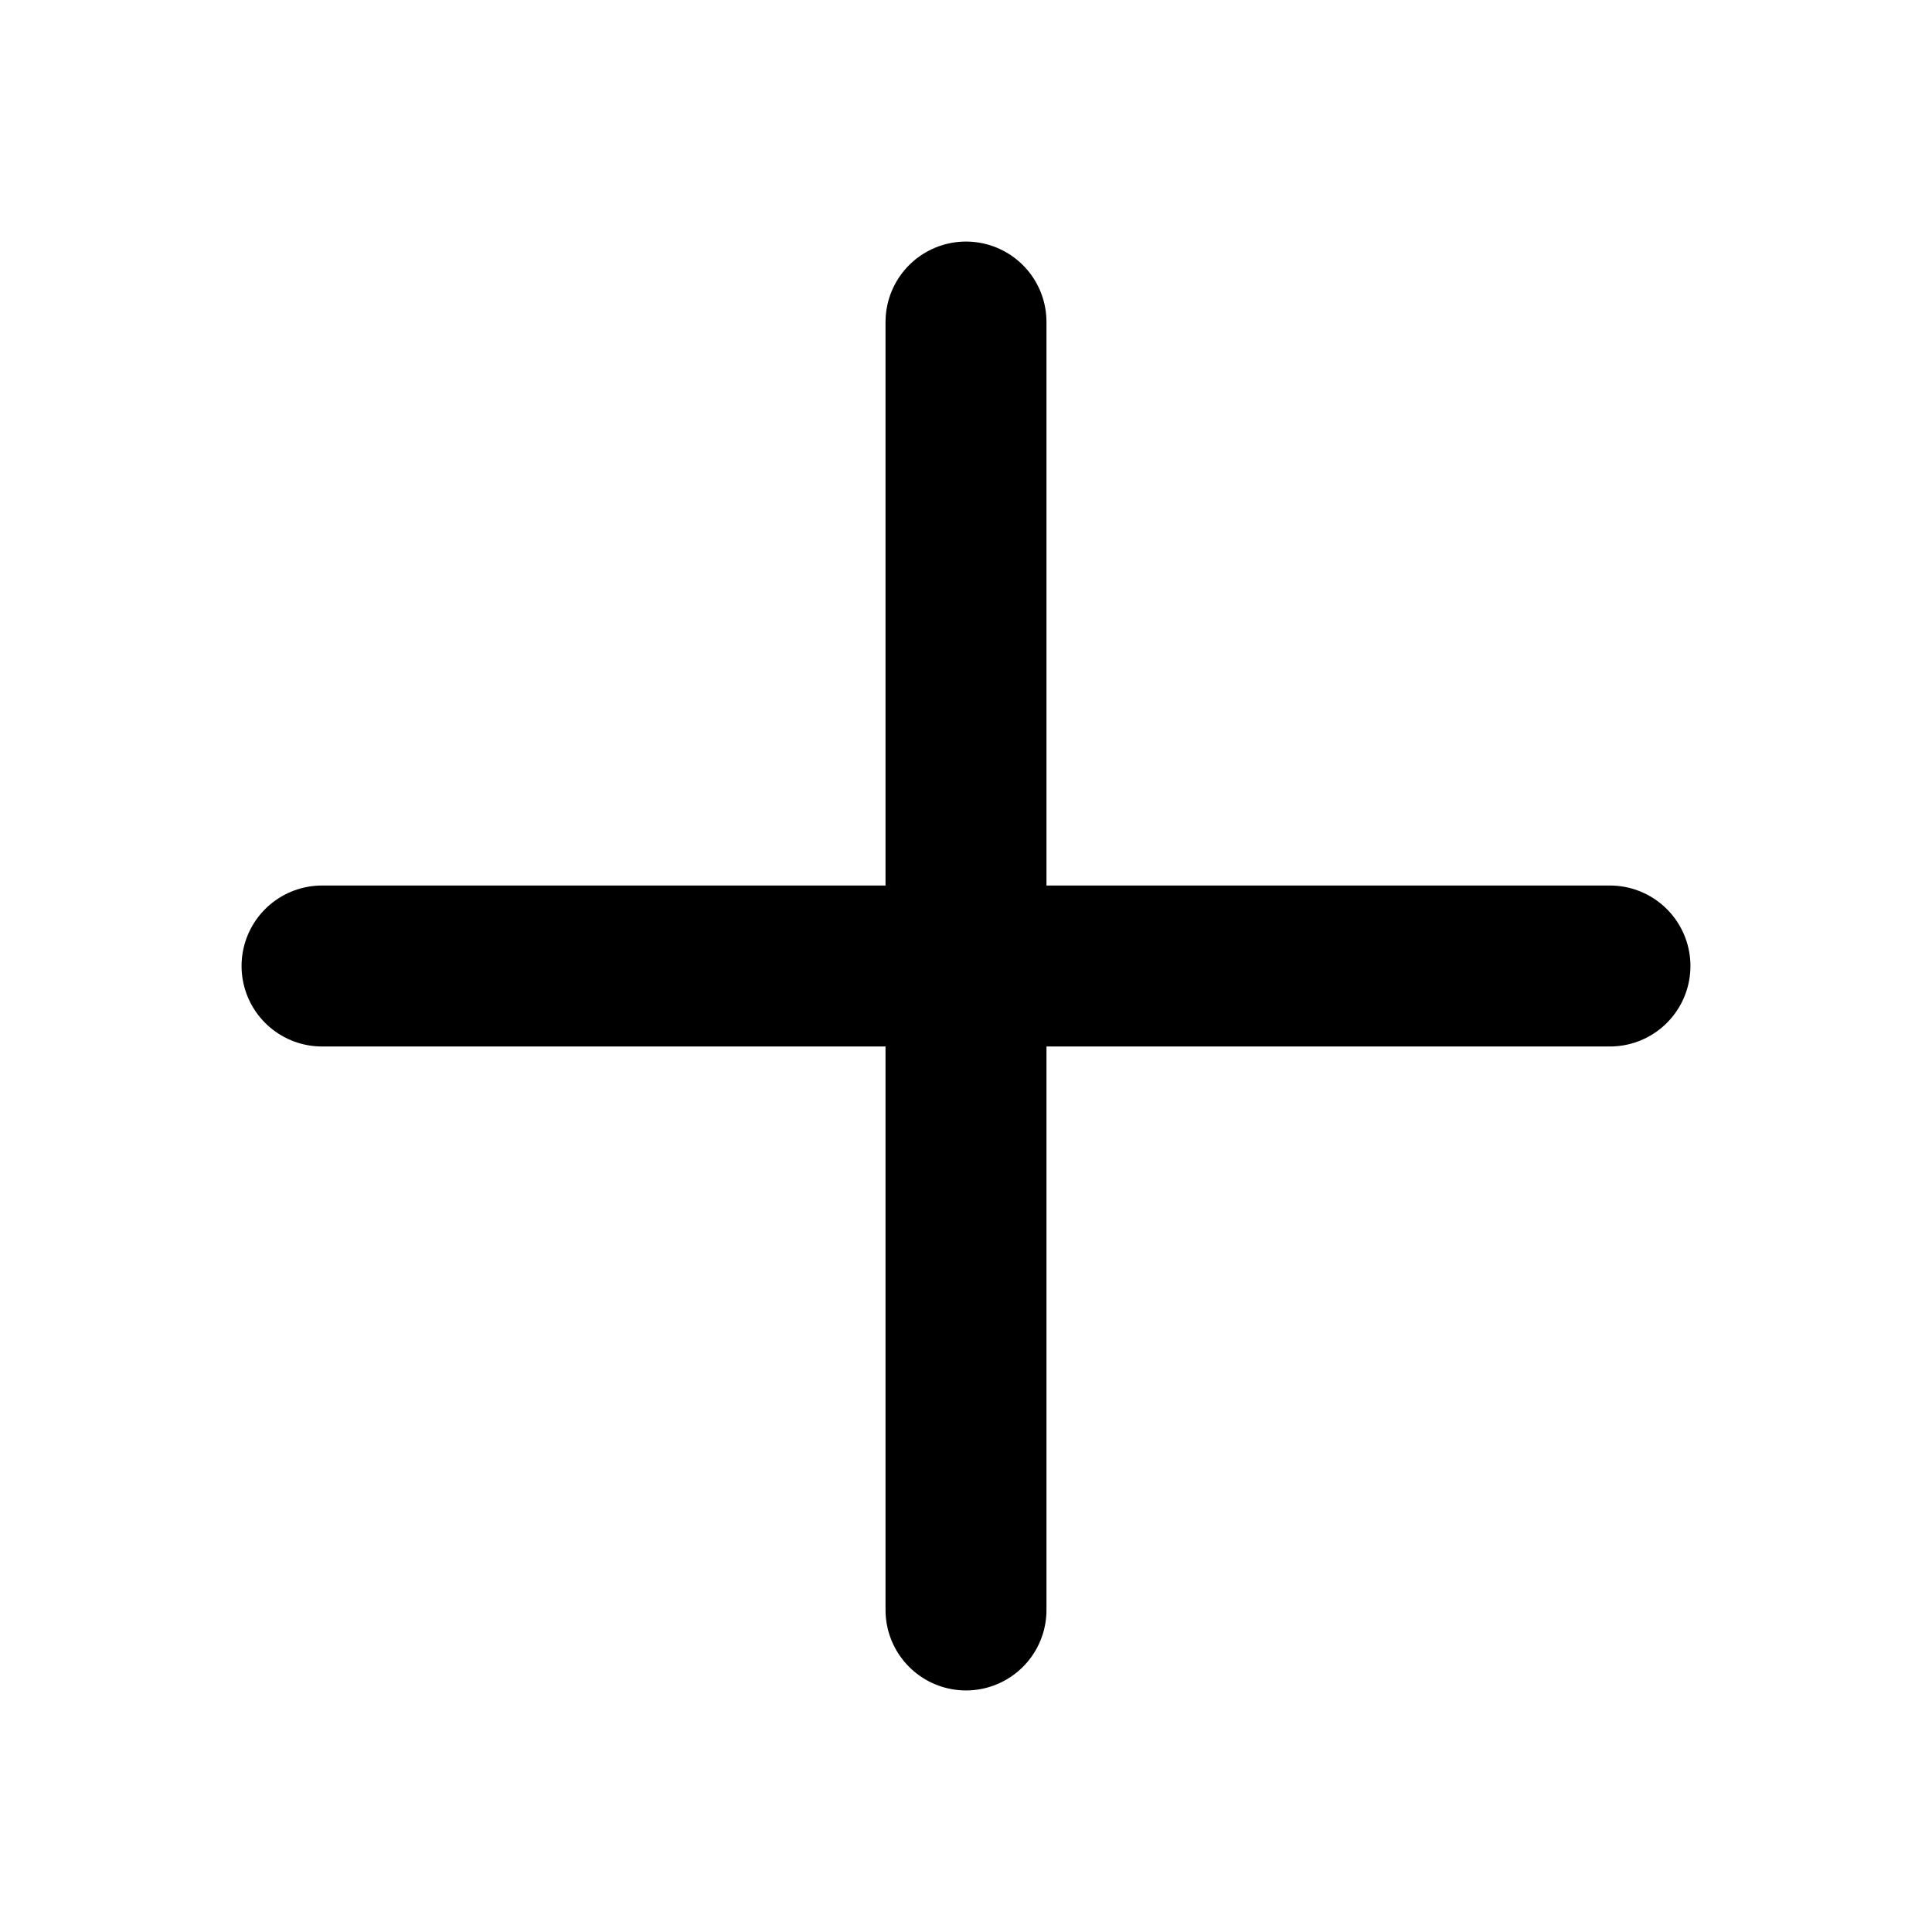
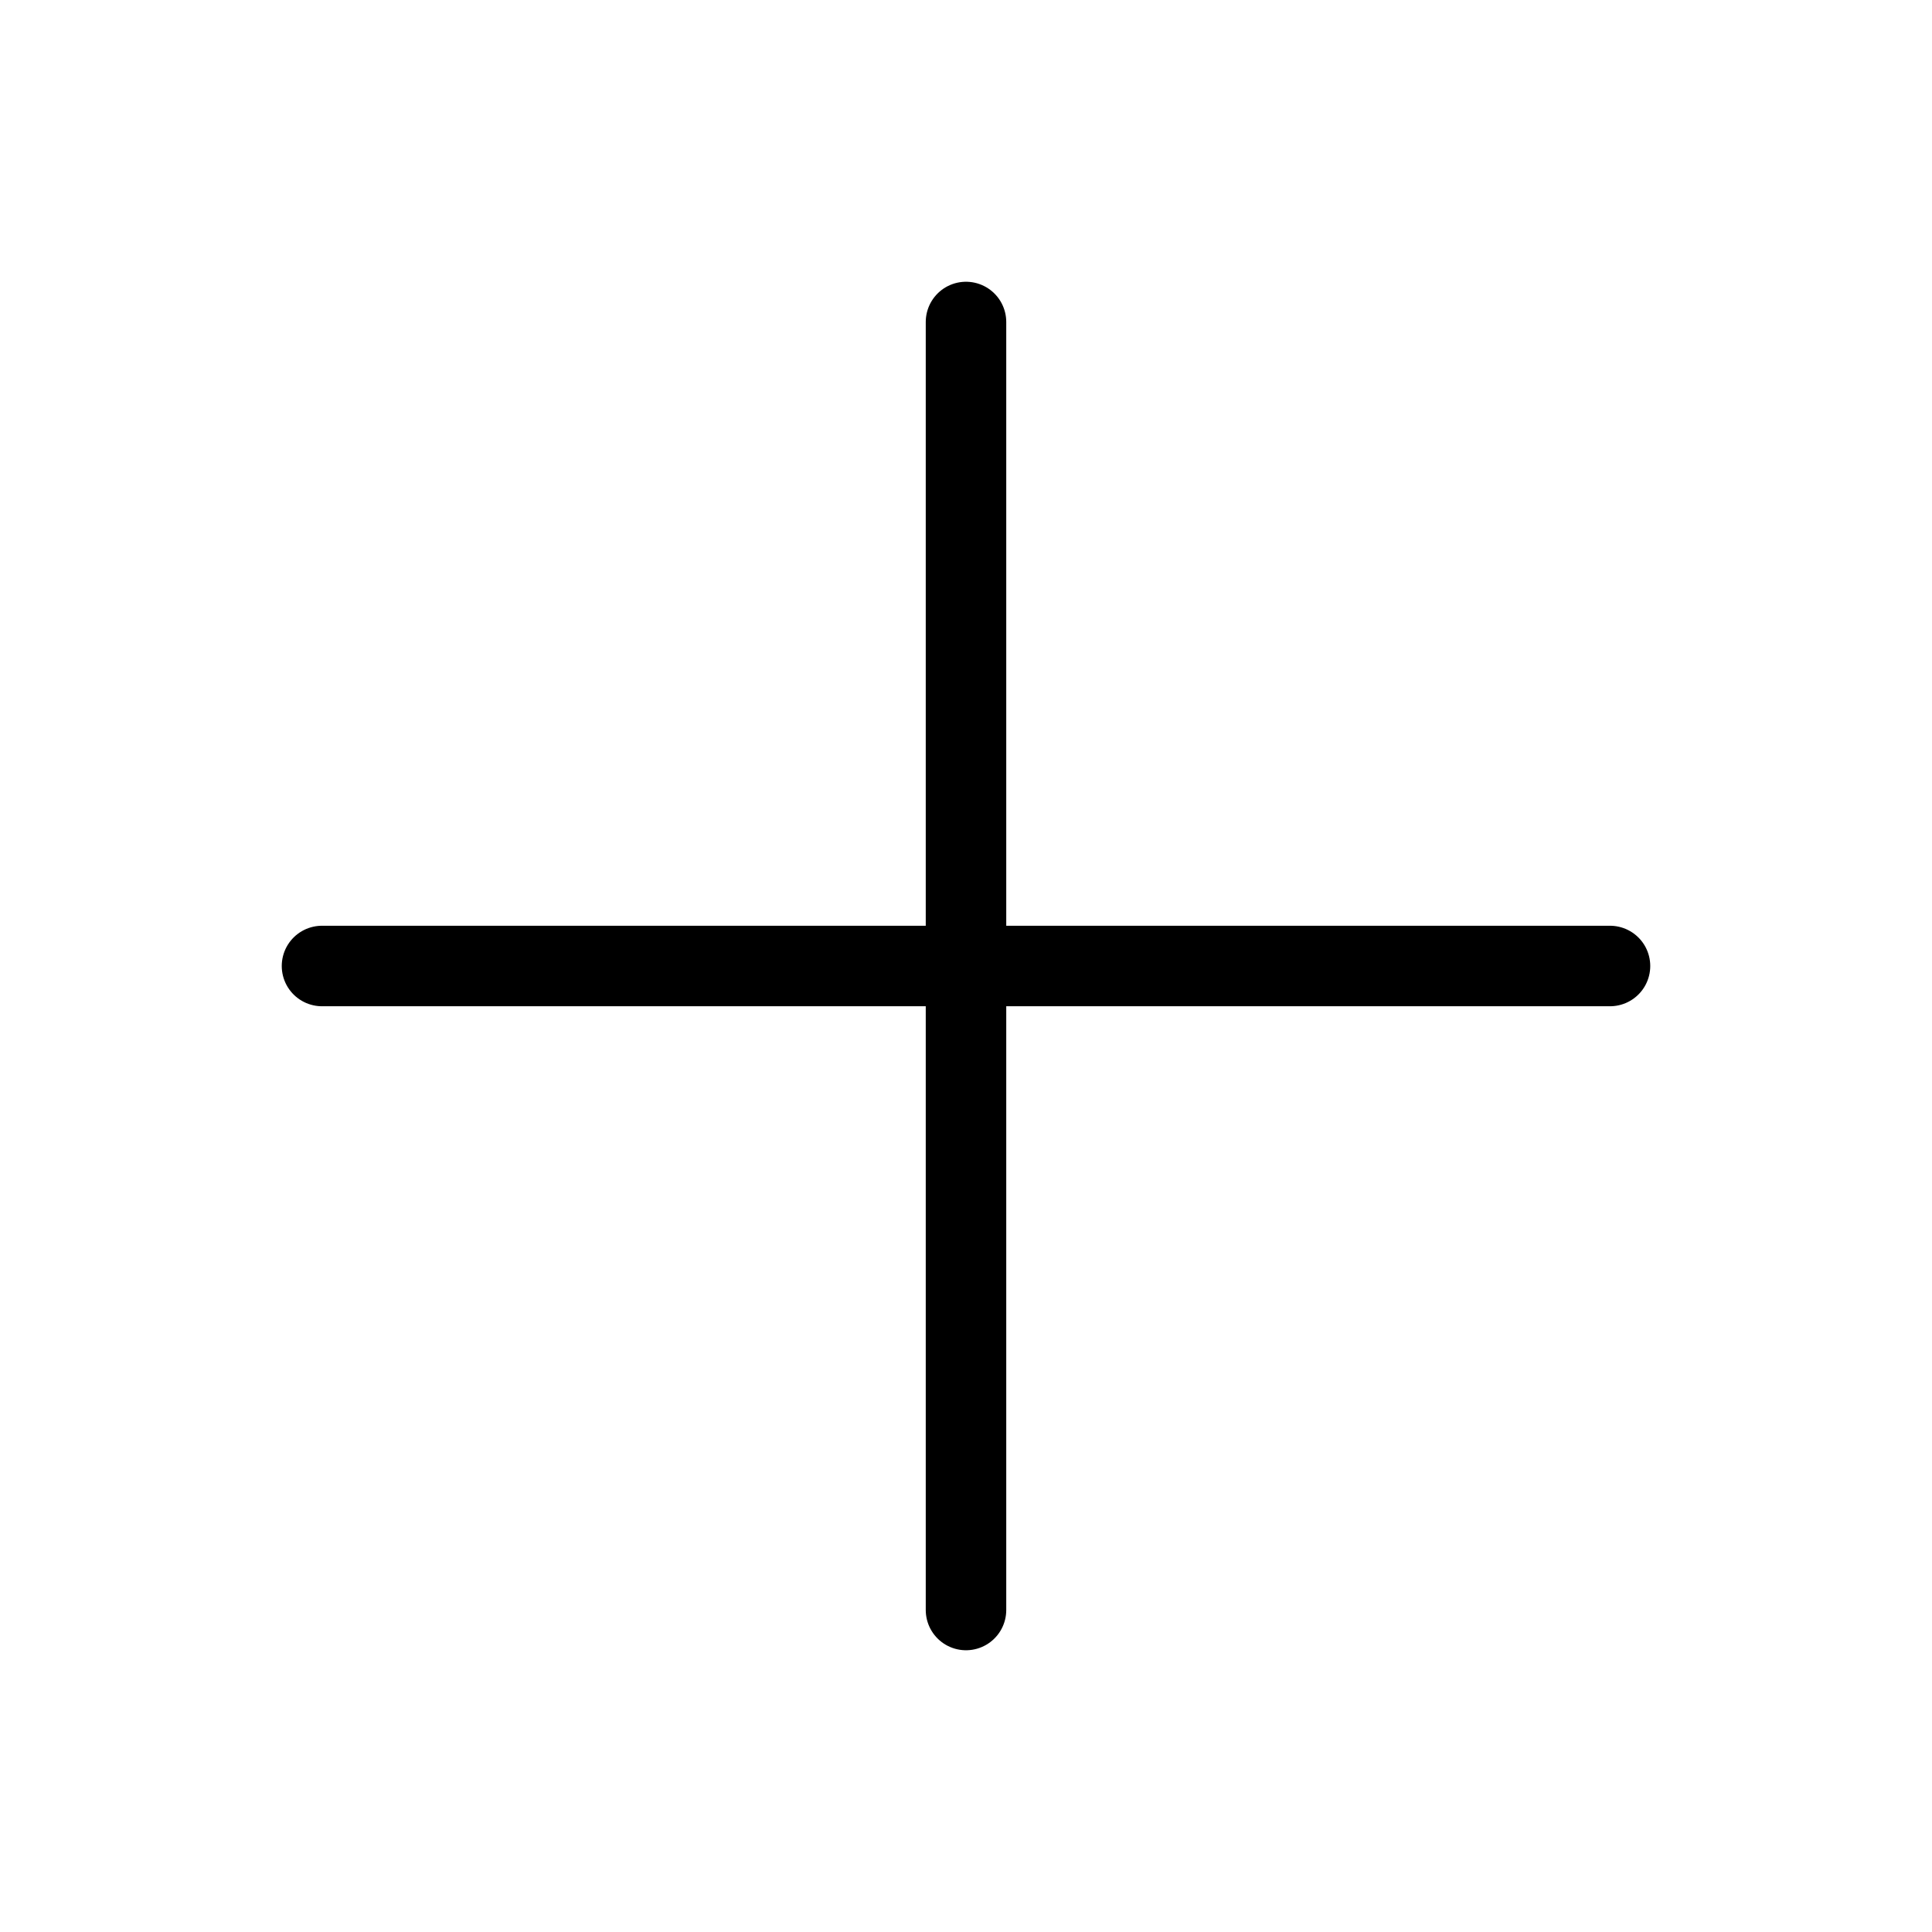
- <svg xmlns="http://www.w3.org/2000/svg" width="16" height="16" viewBox="0 0 16 16" fill="none">
-   <path d="M8 2.667V13.333" stroke="currentColor" stroke-width="1.333" stroke-linecap="round" />
-   <path d="M2.667 8H13.333" stroke="currentColor" stroke-width="1.333" stroke-linecap="round" />
+ <svg xmlns="http://www.w3.org/2000/svg" width="24" height="24" viewBox="0 0 24 24" fill="none">
+   <path d="M12 4V20" stroke="currentColor" stroke-linecap="round" />
+   <path d="M20 12H4" stroke="currentColor" stroke-linecap="round" />
</svg>
